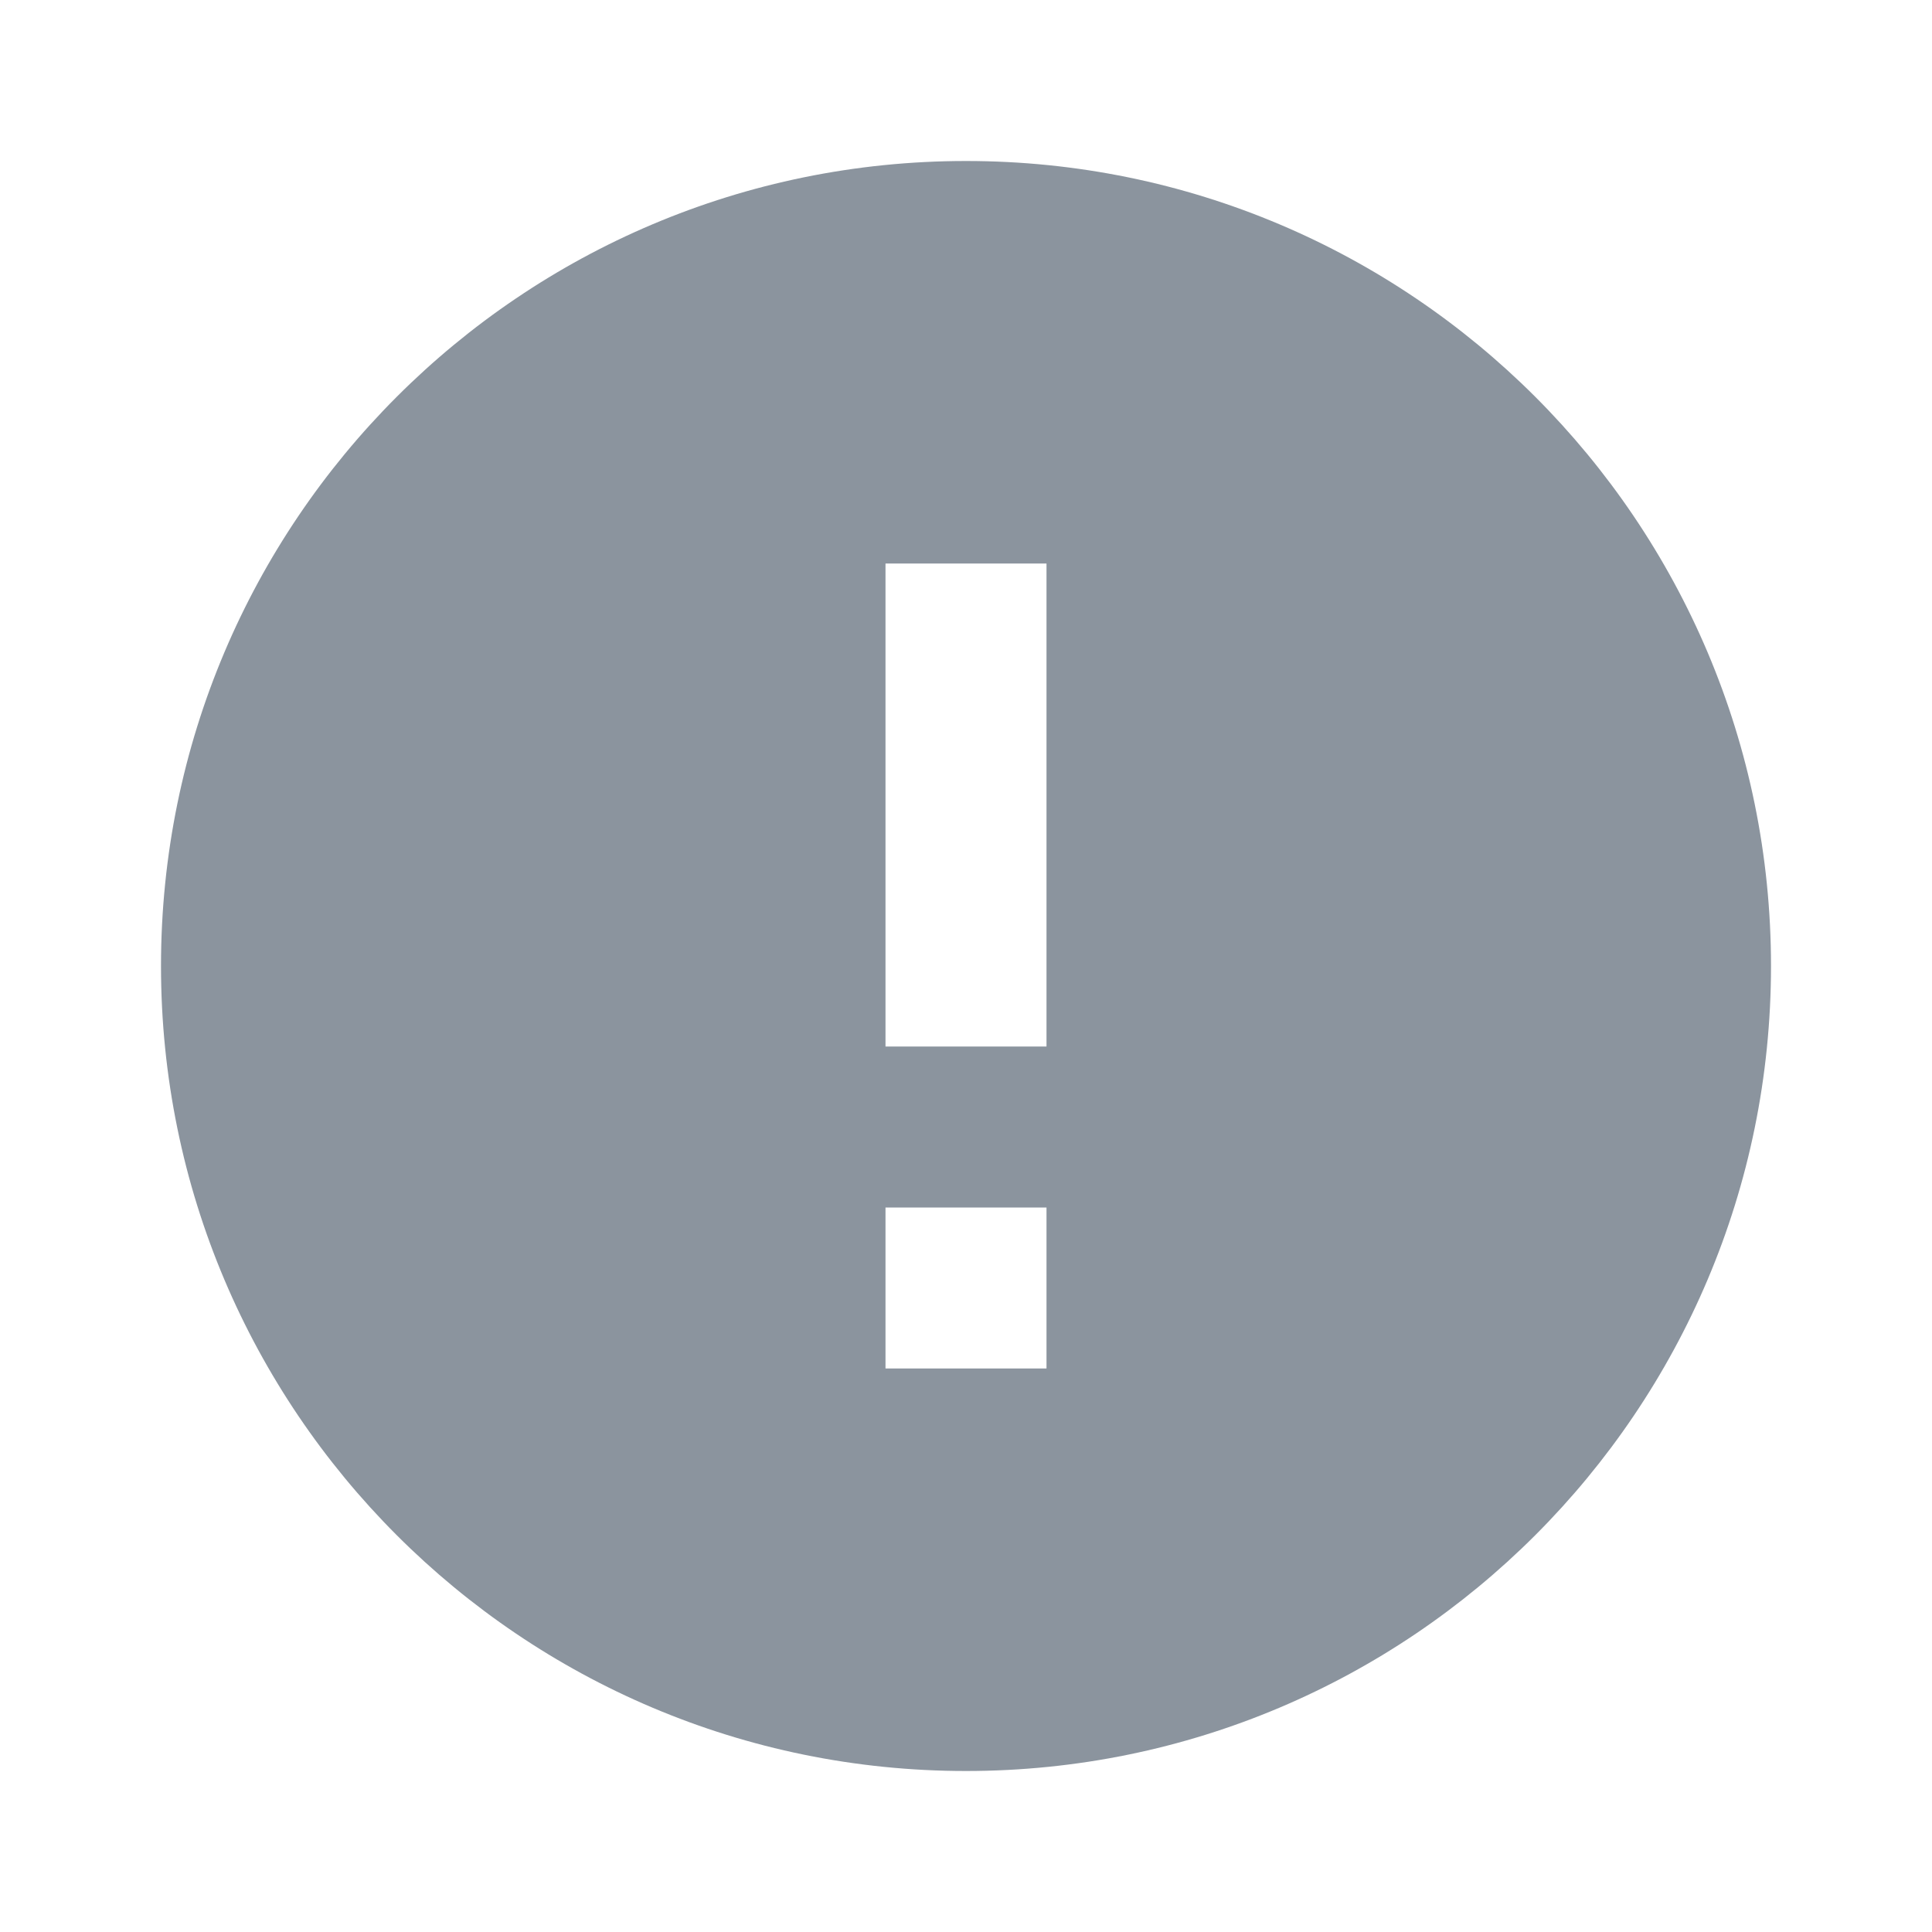
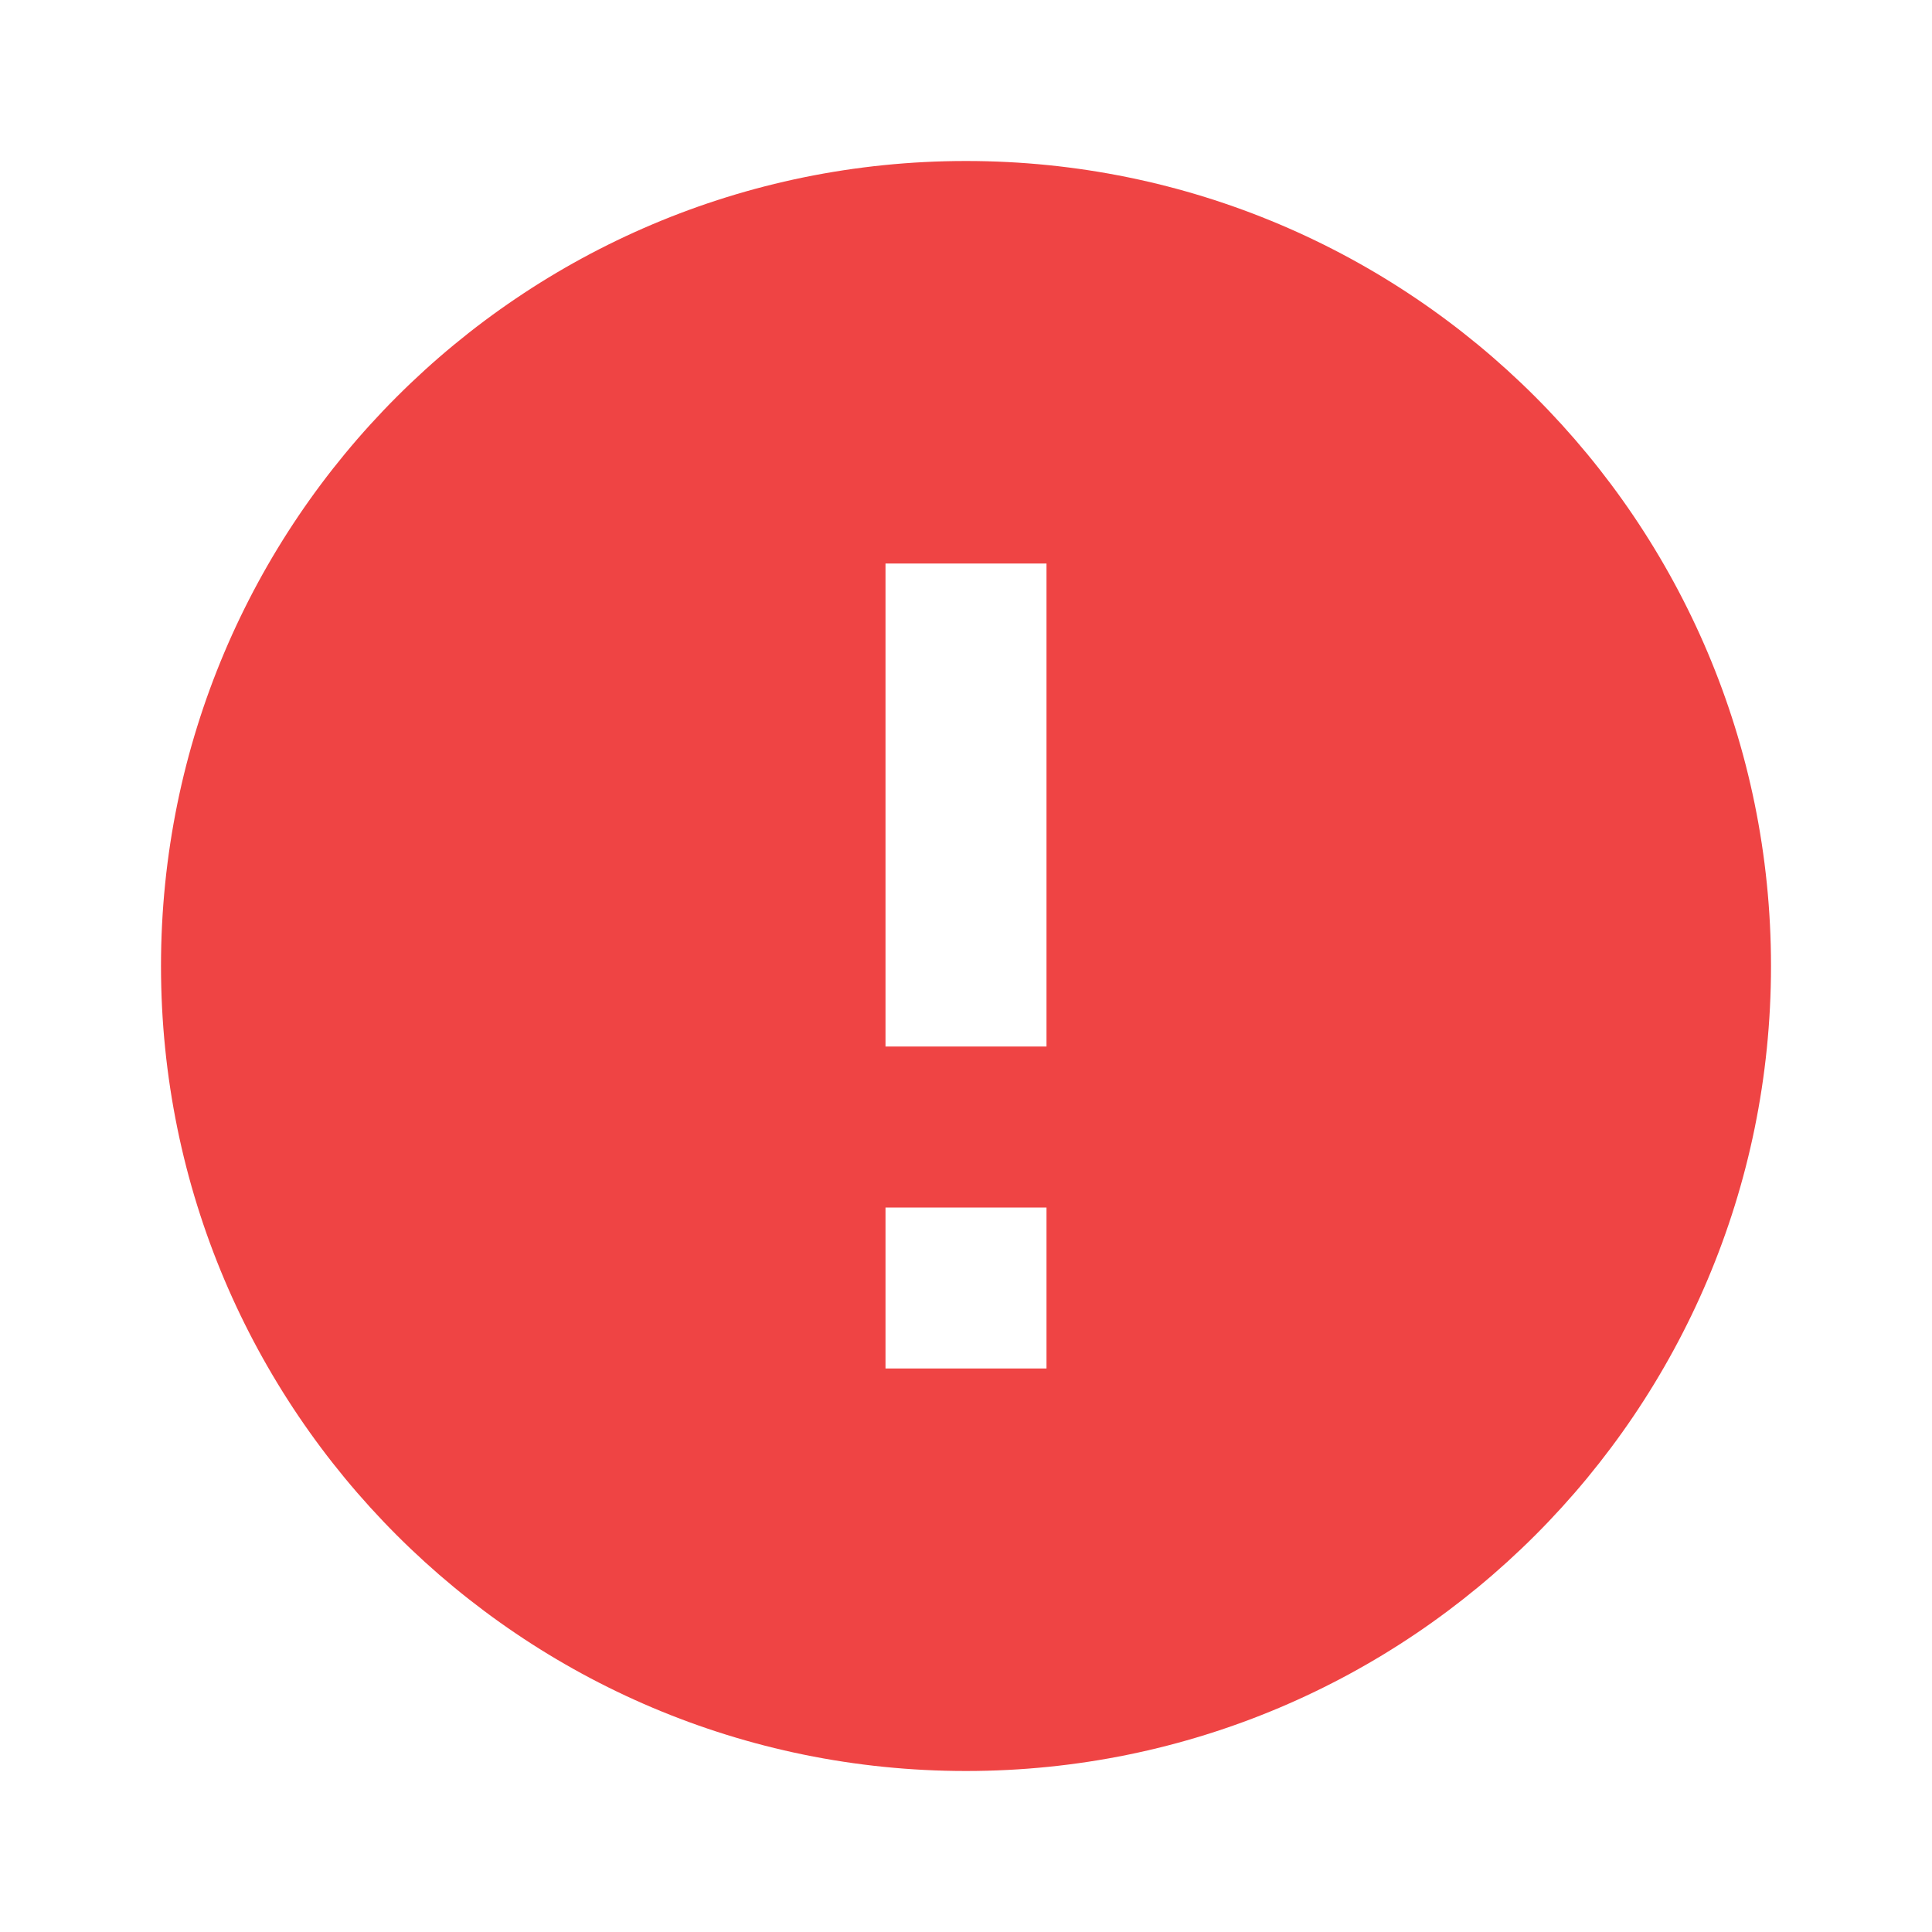
<svg xmlns="http://www.w3.org/2000/svg" viewBox="0 0 24 24" width="24" height="24">
-   <path fill="#8b949e" d="M12 2c5.523 0 10 4.477 10 10s-4.477 10-10 10S2 17.523 2 12 6.477 2 12 2ZM11 7v6h2V7h-2Zm0 8v2h2v-2h-2Z" />
+   <path fill="#ef4444" d="M12 2c5.523 0 10 4.477 10 10s-4.477 10-10 10S2 17.523 2 12 6.477 2 12 2ZM11 7v6h2V7h-2Zm0 8v2h2v-2h-2Z" />
</svg>
